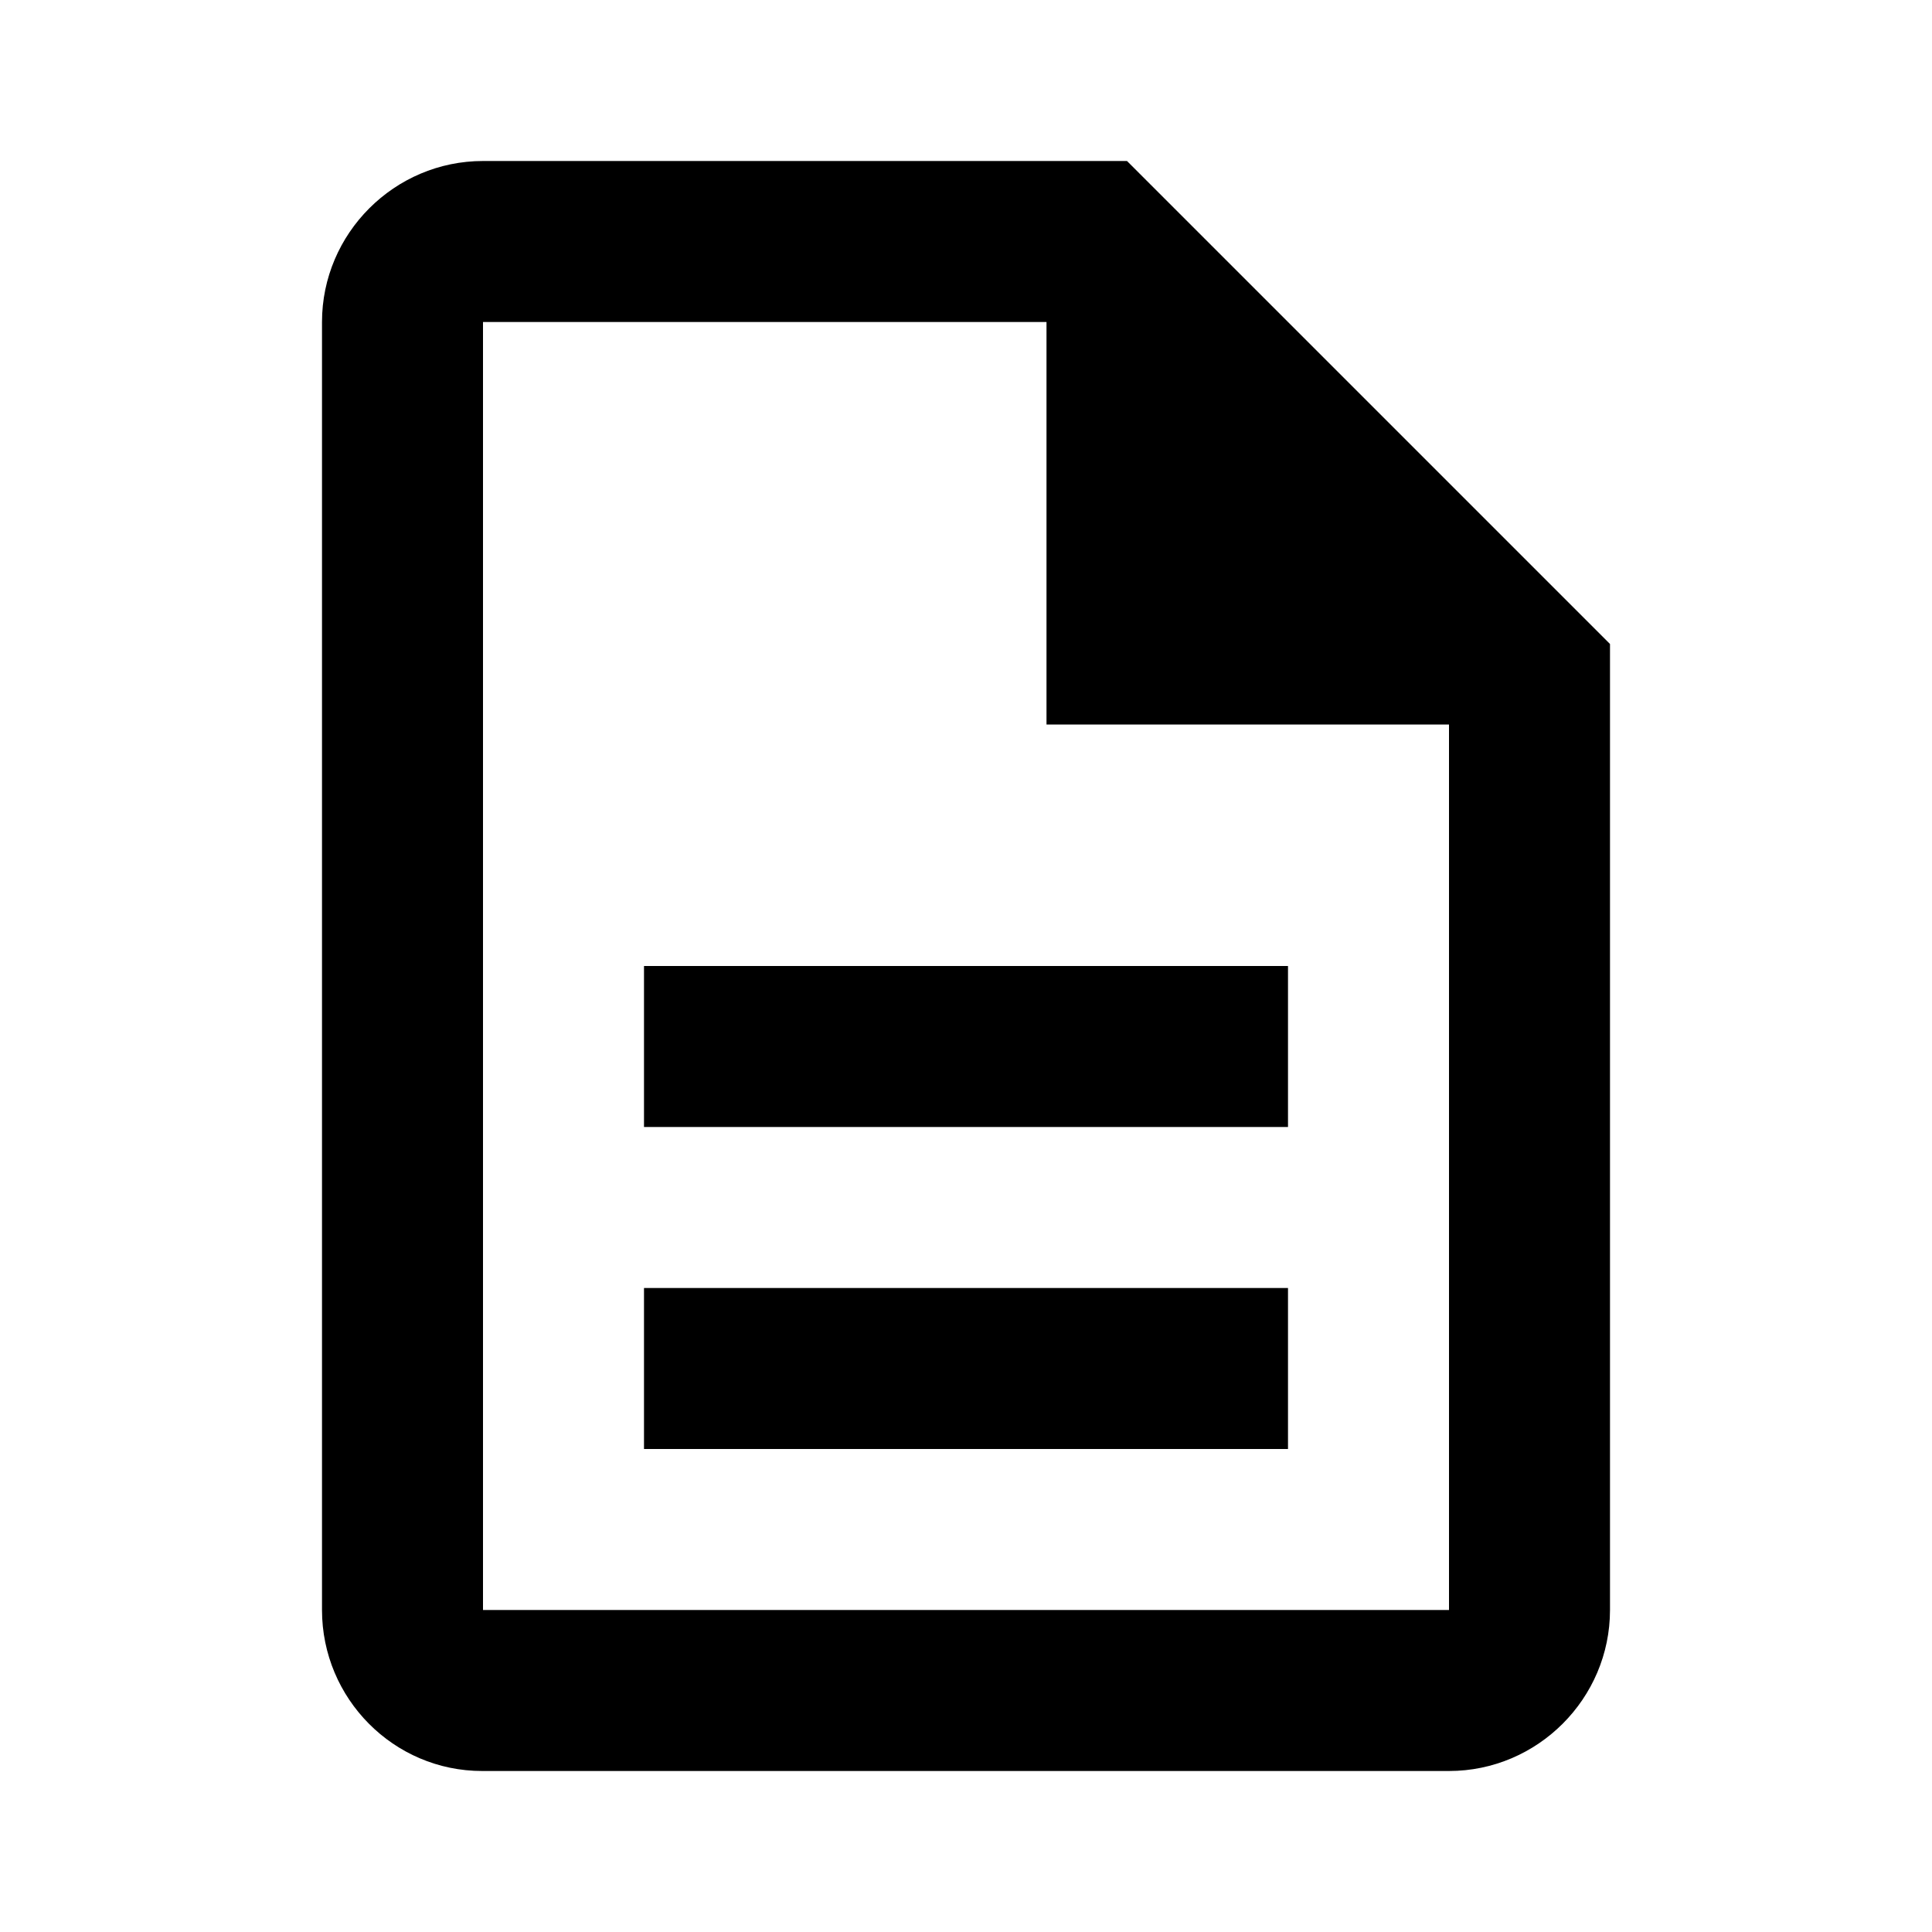
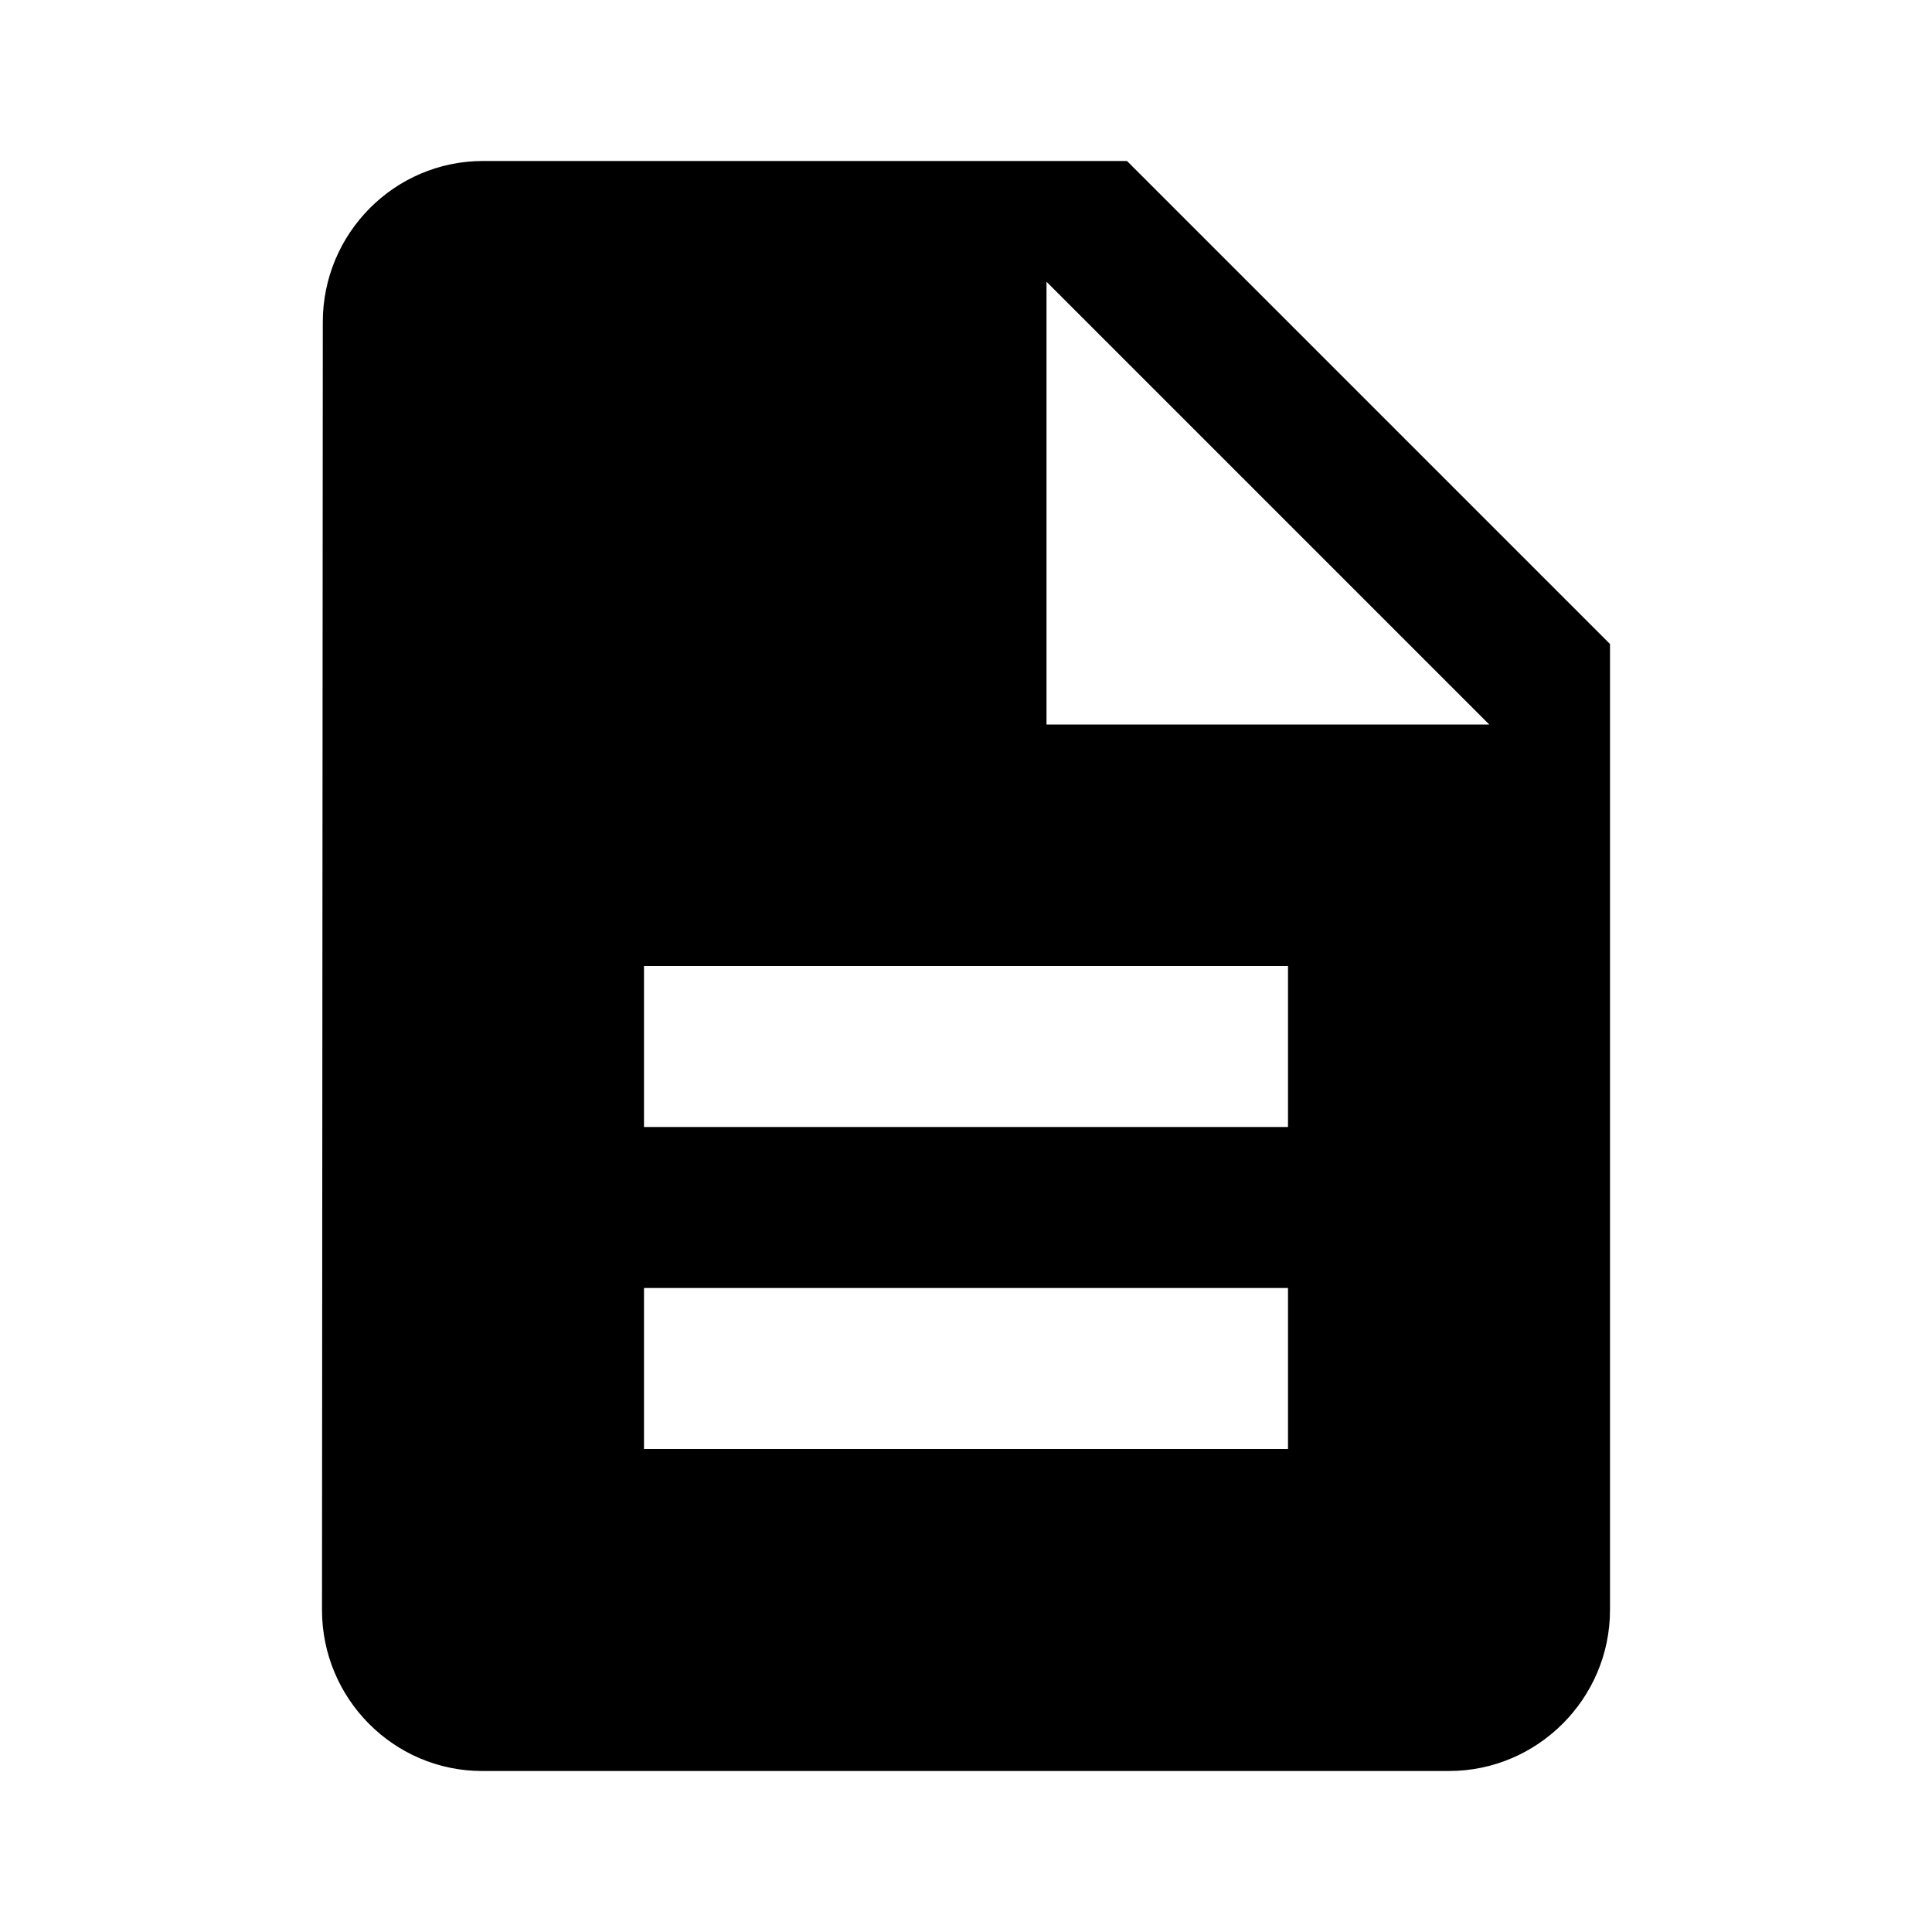
<svg xmlns="http://www.w3.org/2000/svg" viewBox="0 0 24 24" fill="black" width="24px" height="24px">
-   <path d="M0 0h24v24H0V0z" fill="none" />
-   <path d="M8 16h8v2H8zm0-4h8v2H8zm6-10H6c-1.1 0-2 .9-2 2v16c0 1.1.89 2 1.99 2H18c1.1 0 2-.9 2-2V8l-6-6zm4 18H6V4h7v5h5v11z" />
+   <path d="M0 0h24v24H0z" fill="none" />
+   <path d="M14 2H6c-1.1 0-1.99.9-1.99 2L4 20c0 1.1.89 2 1.99 2H18c1.1 0 2-.9 2-2V8l-6-6zm2 16H8v-2h8v2zm0-4H8v-2h8v2zm-3-5V3.5L18.5 9H13z" />
</svg>
